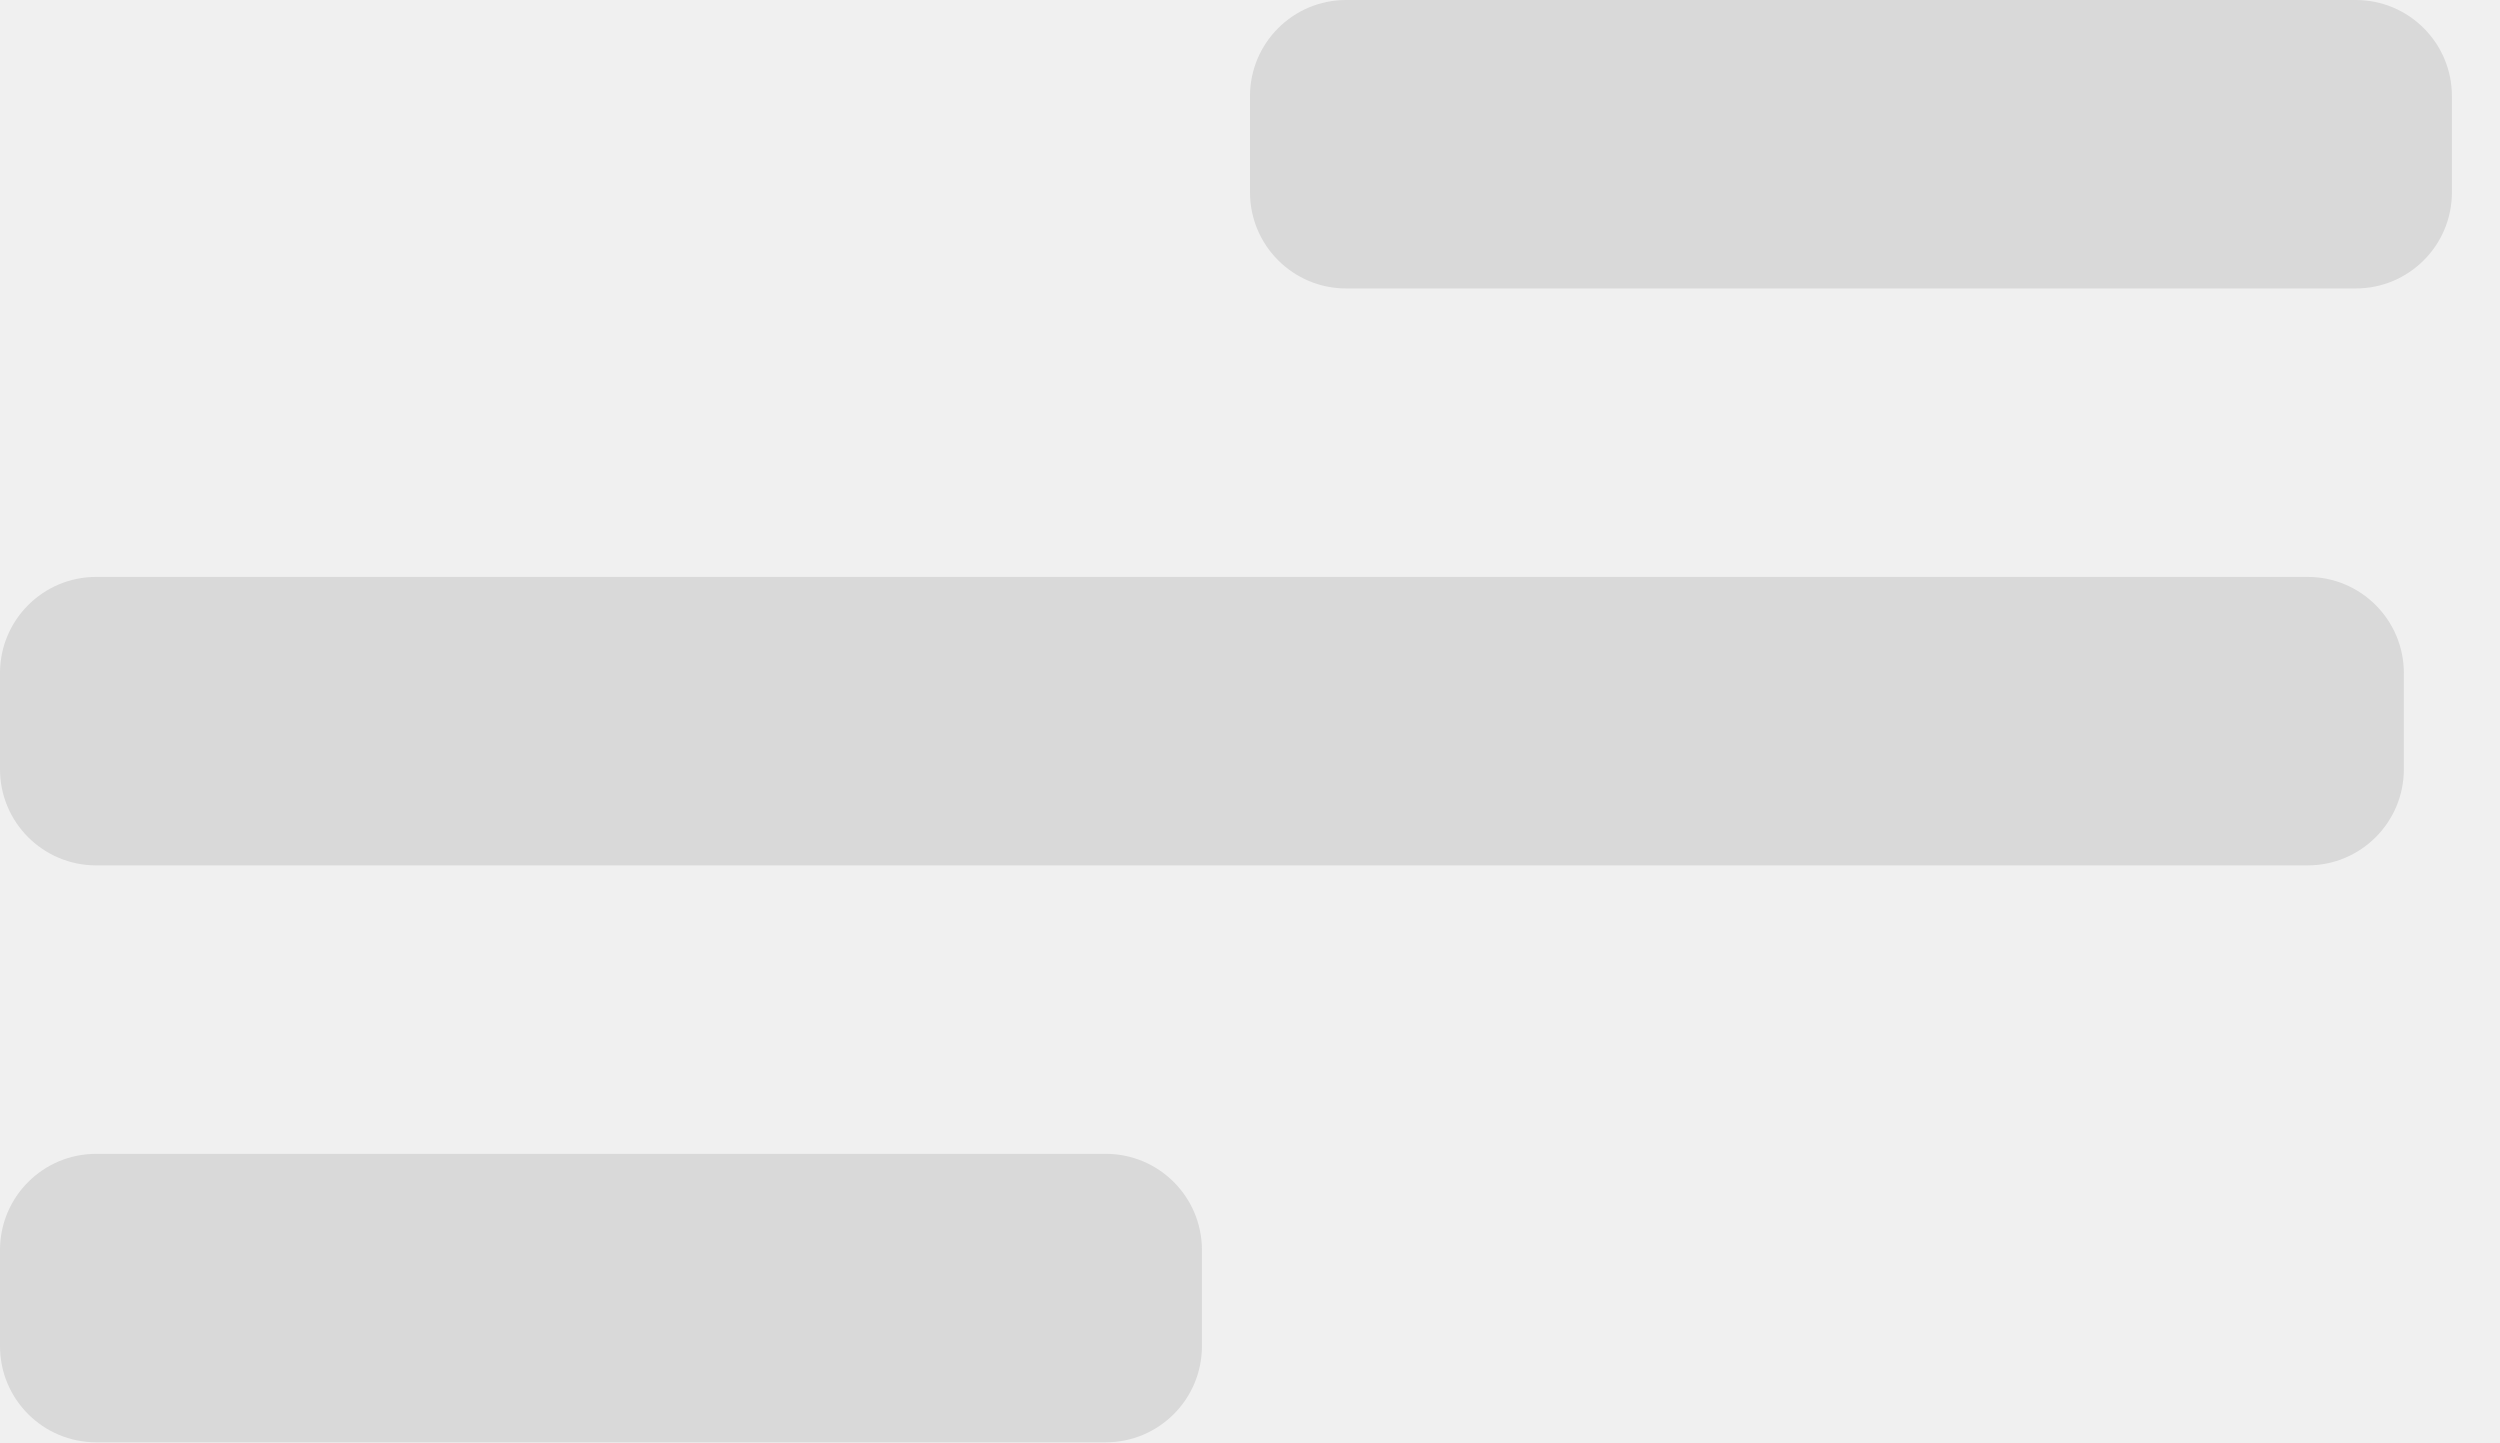
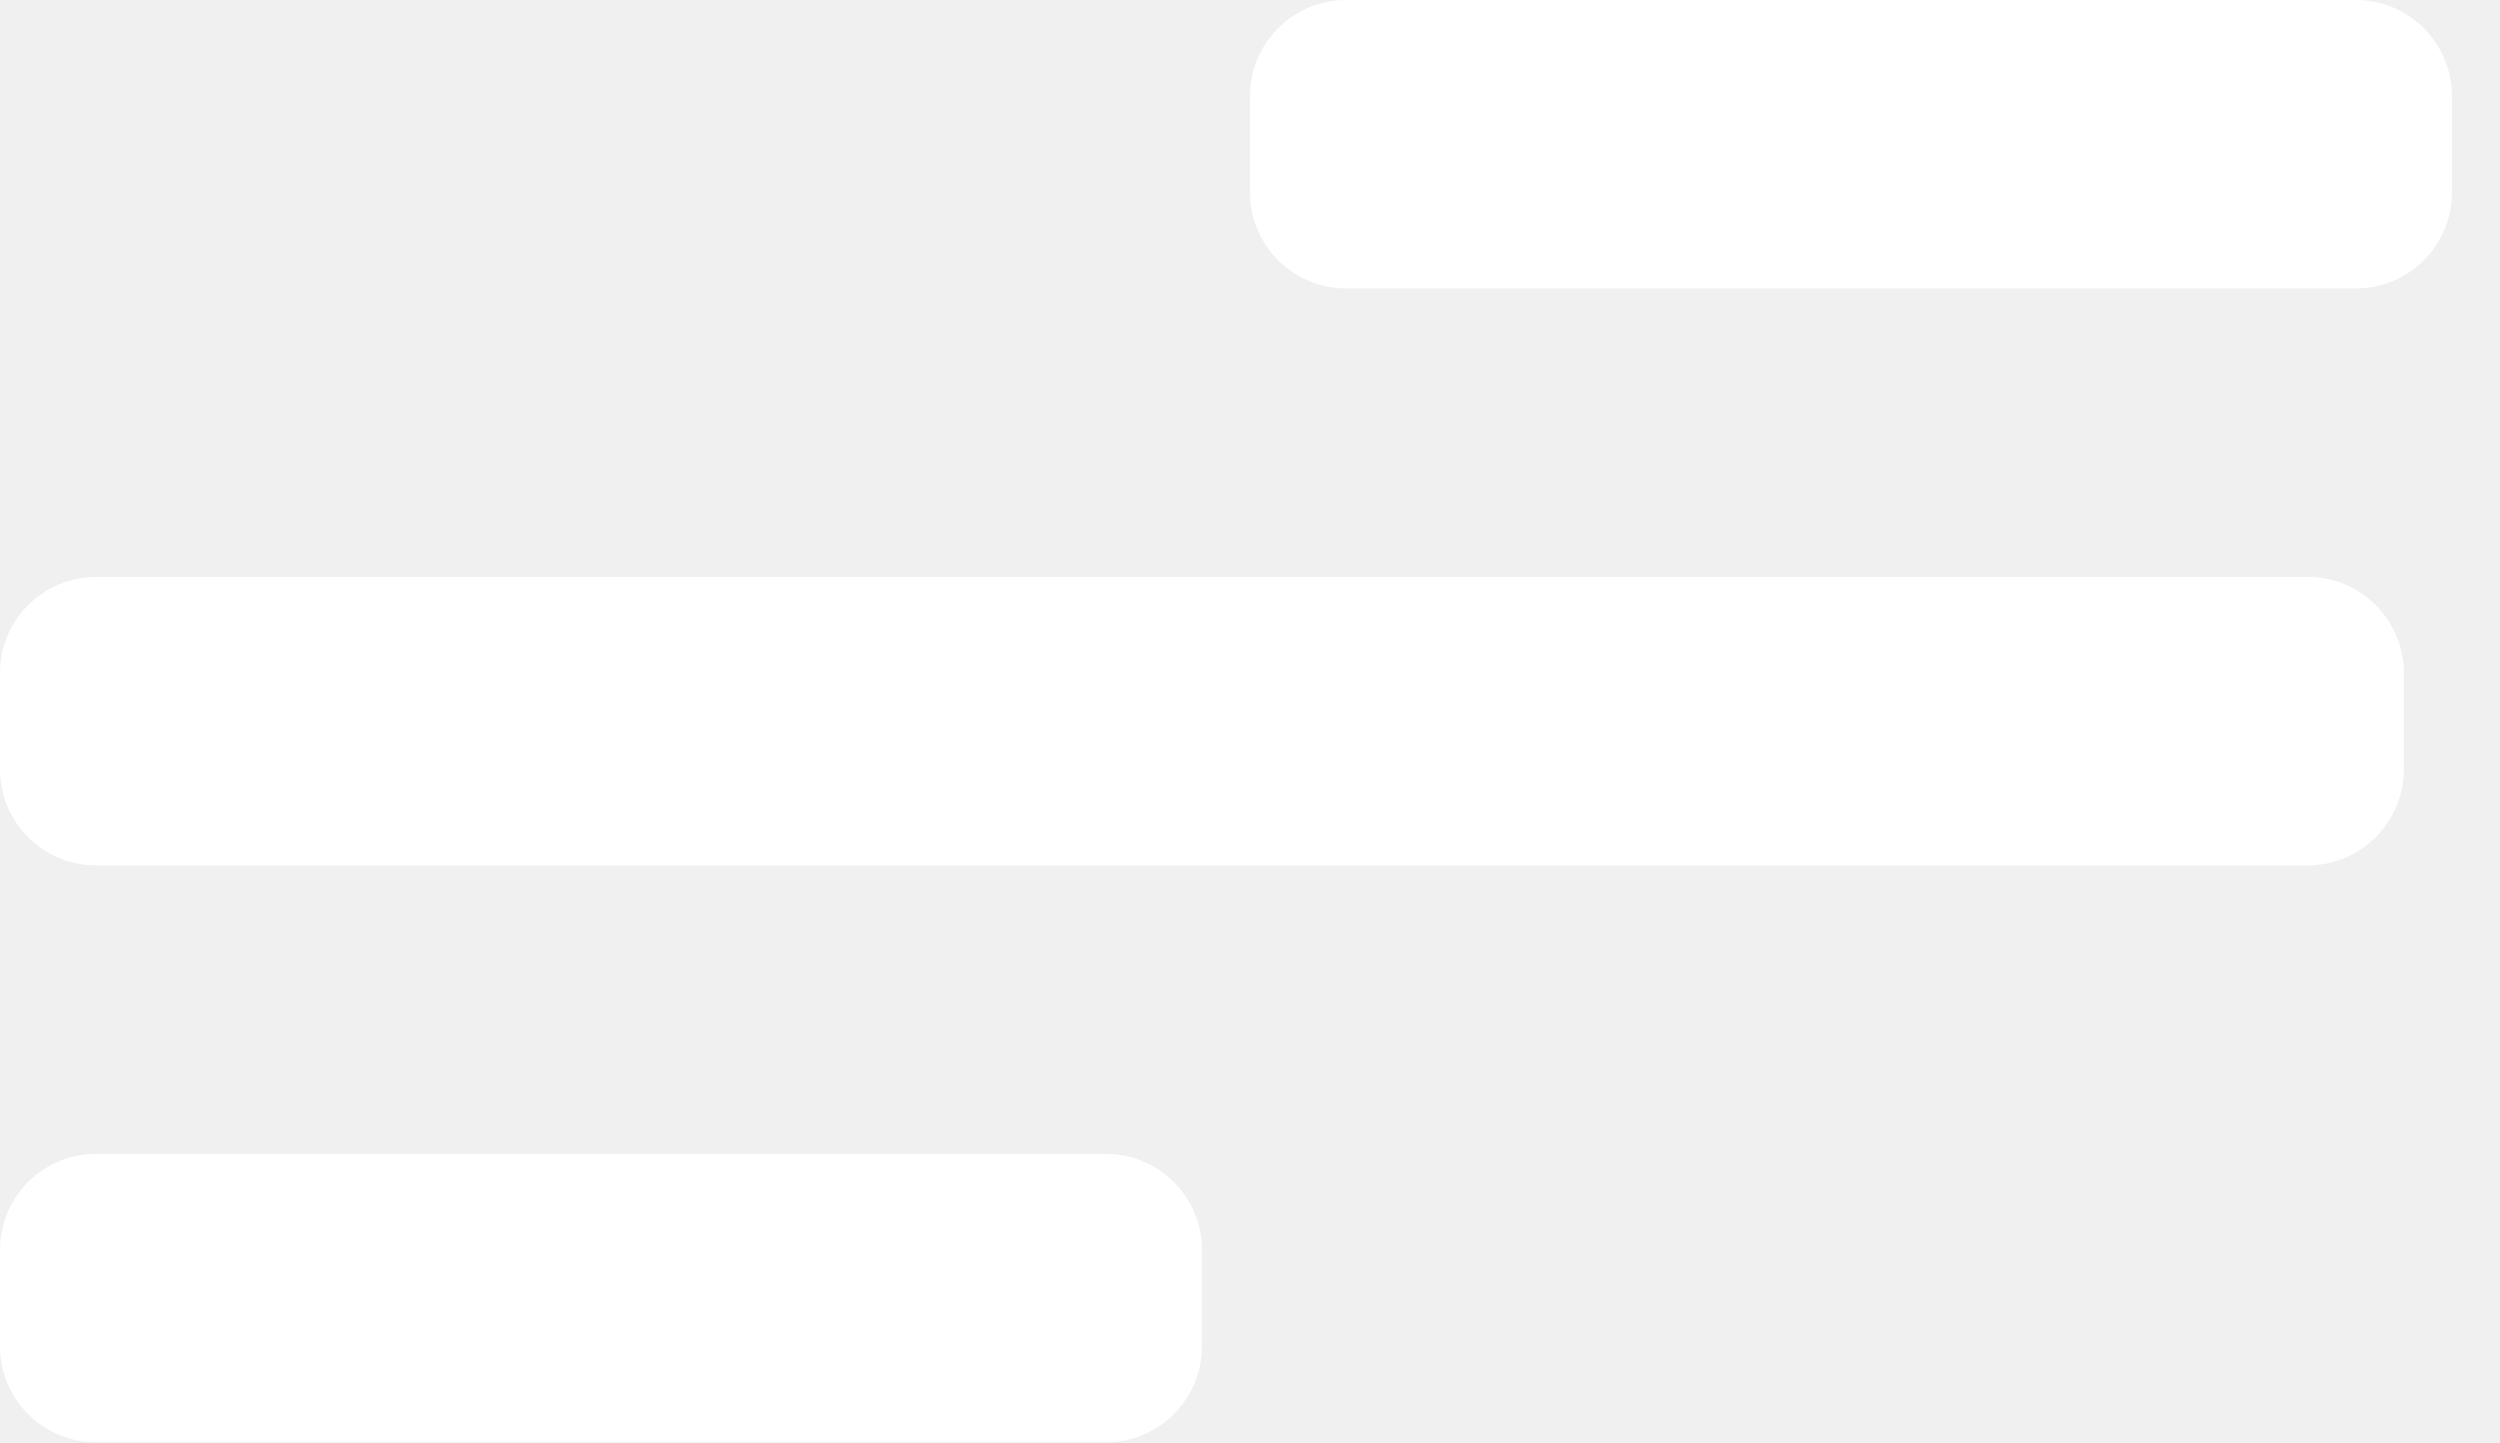
<svg xmlns="http://www.w3.org/2000/svg" width="26" height="15" viewBox="0 0 26 15" fill="none">
-   <rect y="6" width="25" height="3" rx="1" fill="#D9D9D9" />
-   <rect x="13" width="12.5" height="3" rx="1" fill="#D9D9D9" />
-   <rect y="12" width="12.5" height="3" rx="1" fill="#D9D9D9" />
+   <rect y="6" width="25" height="3" rx="1" fill="white" />
+   <rect x="13" width="12.5" height="3" rx="1" fill="white" />
+   <rect y="12" width="12.5" height="3" rx="1" fill="white" />
</svg>
